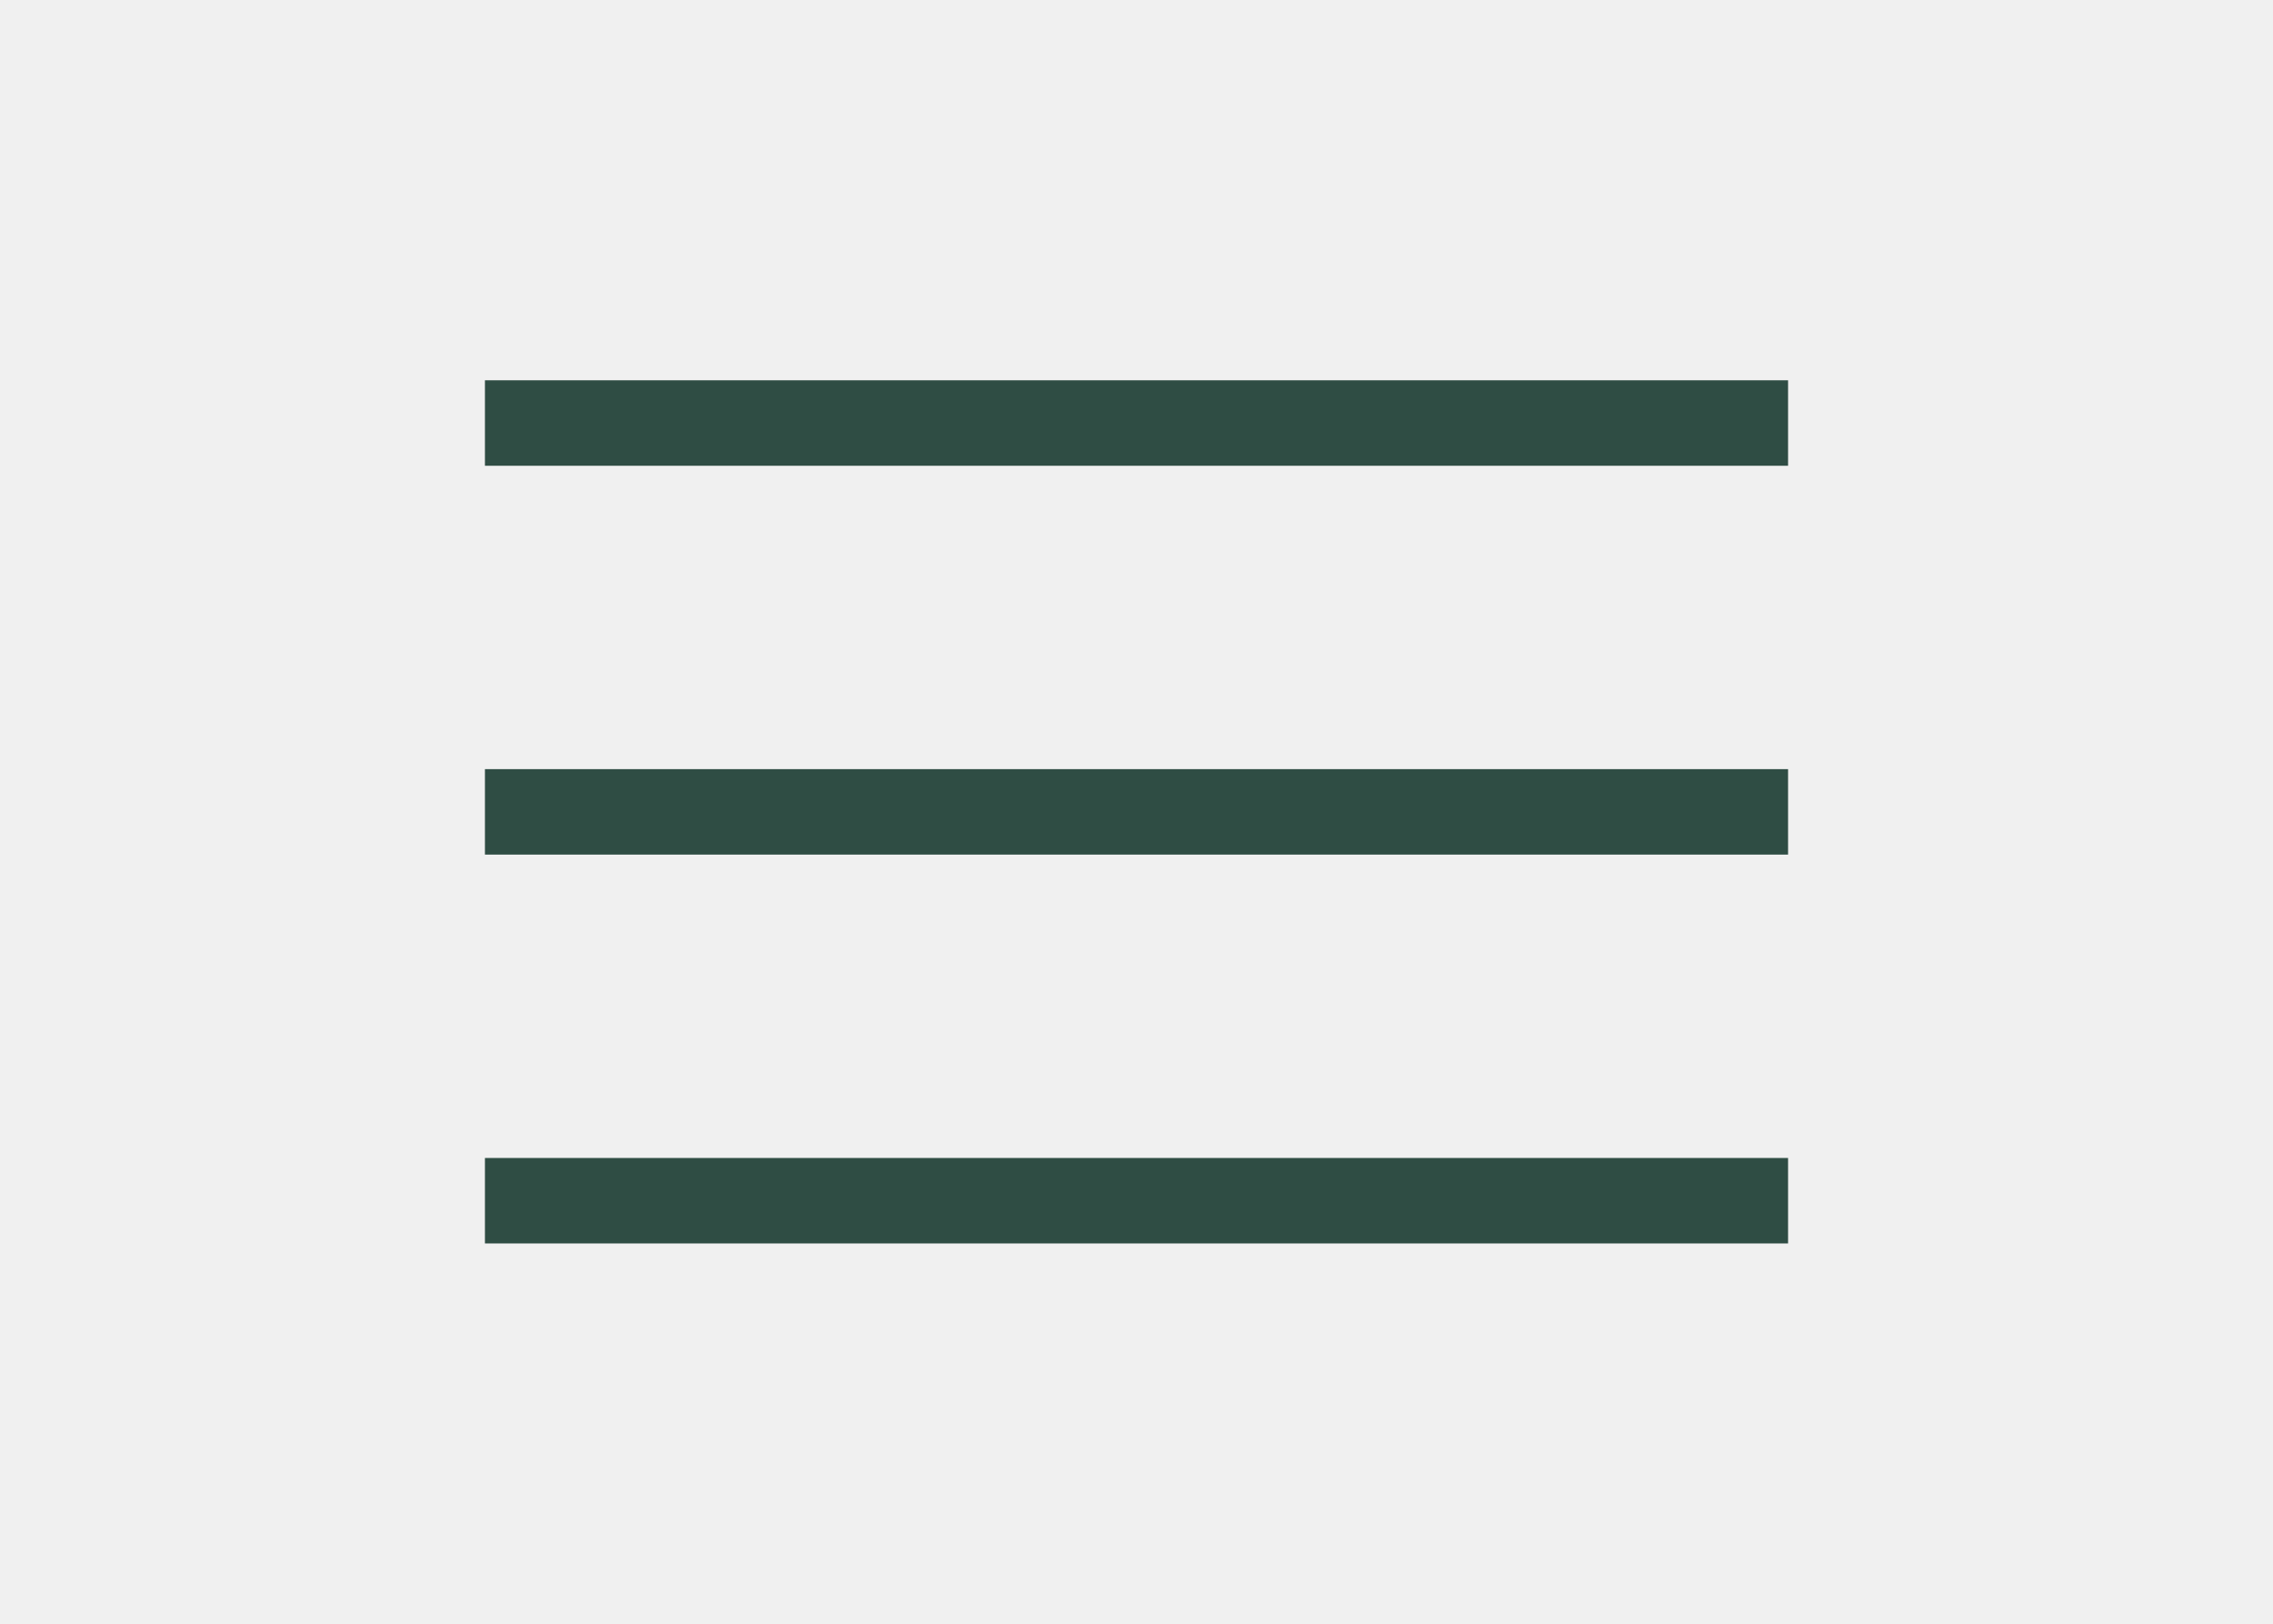
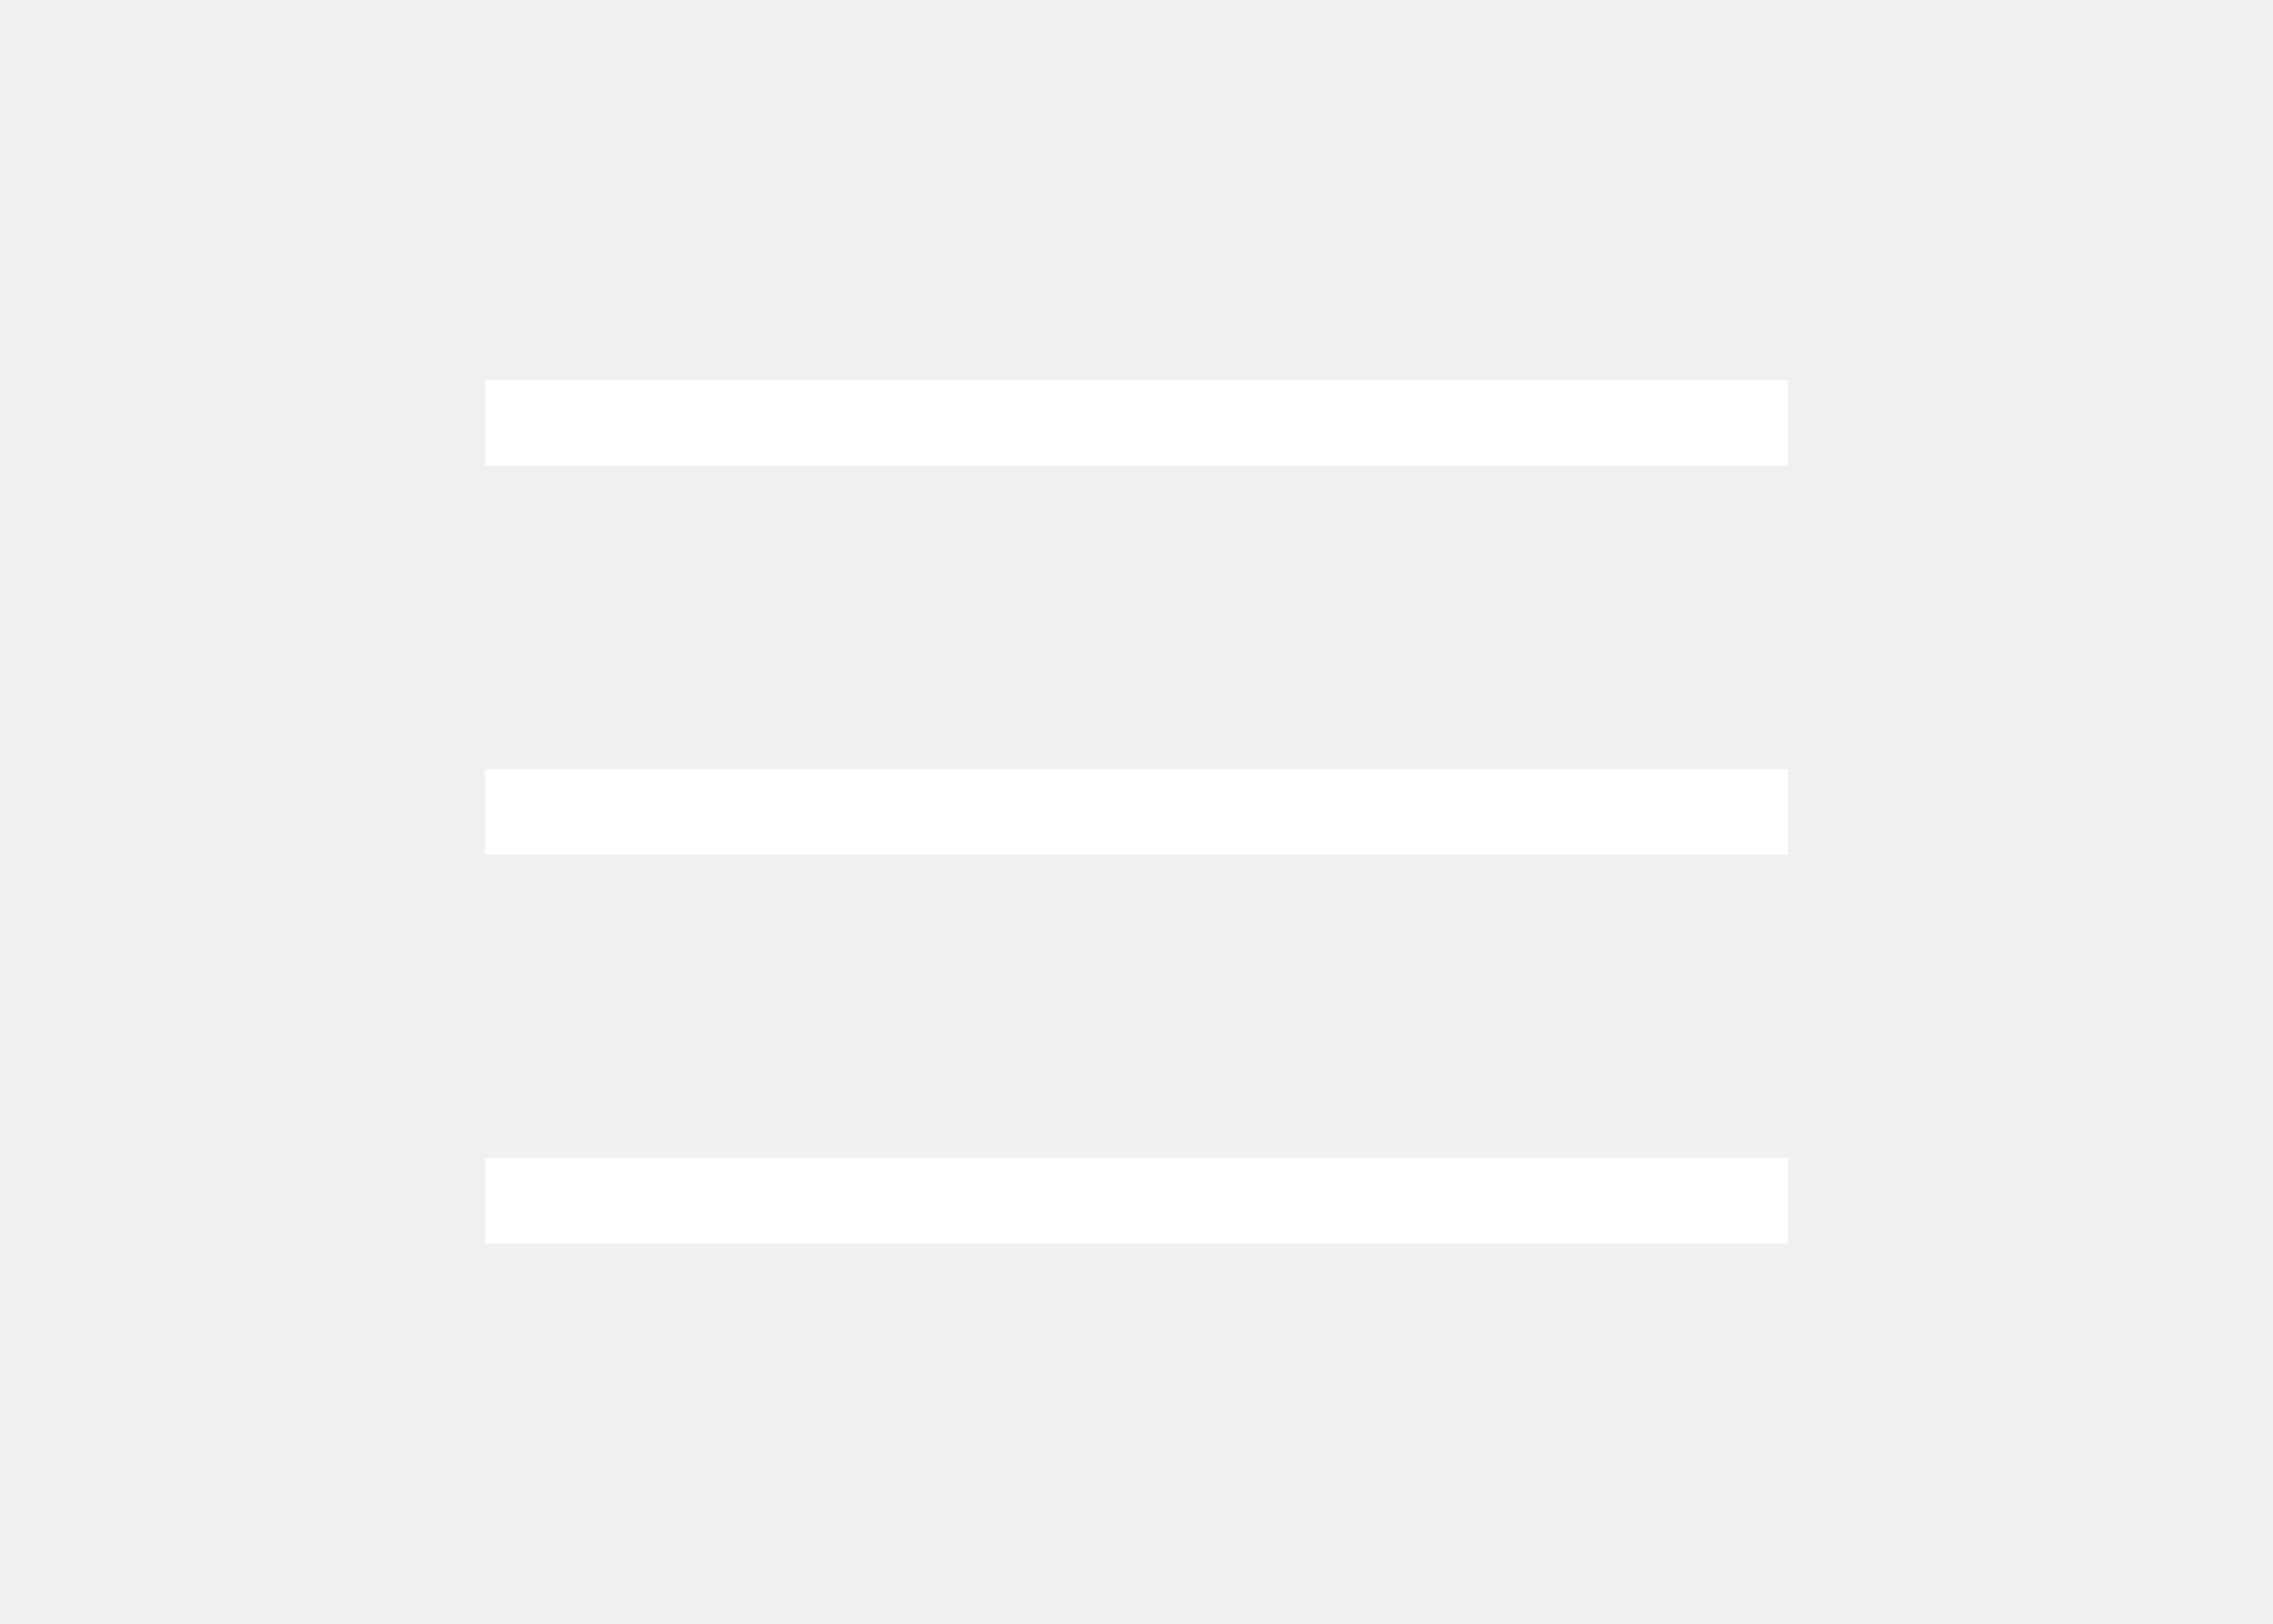
<svg xmlns="http://www.w3.org/2000/svg" id="Layer_1" data-name="Layer 1" width="0.7in" height="0.5in" viewBox="0 0 50.5 38">
-   <line x1="10" y1="9.9" x2="40.5" y2="9.9" fill="#fff" stroke="#2f4d44" stroke-miterlimit="10" stroke-width="2" />
-   <line x1="10" y1="19" x2="40.5" y2="19" fill="#fff" stroke="#2f4d44" stroke-miterlimit="10" stroke-width="2" />
-   <line x1="10" y1="28.1" x2="40.5" y2="28.1" fill="#fff" stroke="#2f4d44" stroke-miterlimit="10" stroke-width="2" />
+   <line x1="10" y1="9.9" x2="40.5" y2="9.9" fill="none" stroke="#fff" stroke-miterlimit="10" stroke-width="2" />
+   <line x1="10" y1="19" x2="40.5" y2="19" fill="none" stroke="#fff" stroke-miterlimit="10" stroke-width="2" />
+   <line x1="10" y1="28.1" x2="40.5" y2="28.1" fill="none" stroke="#fff" stroke-miterlimit="10" stroke-width="2" />
</svg>
